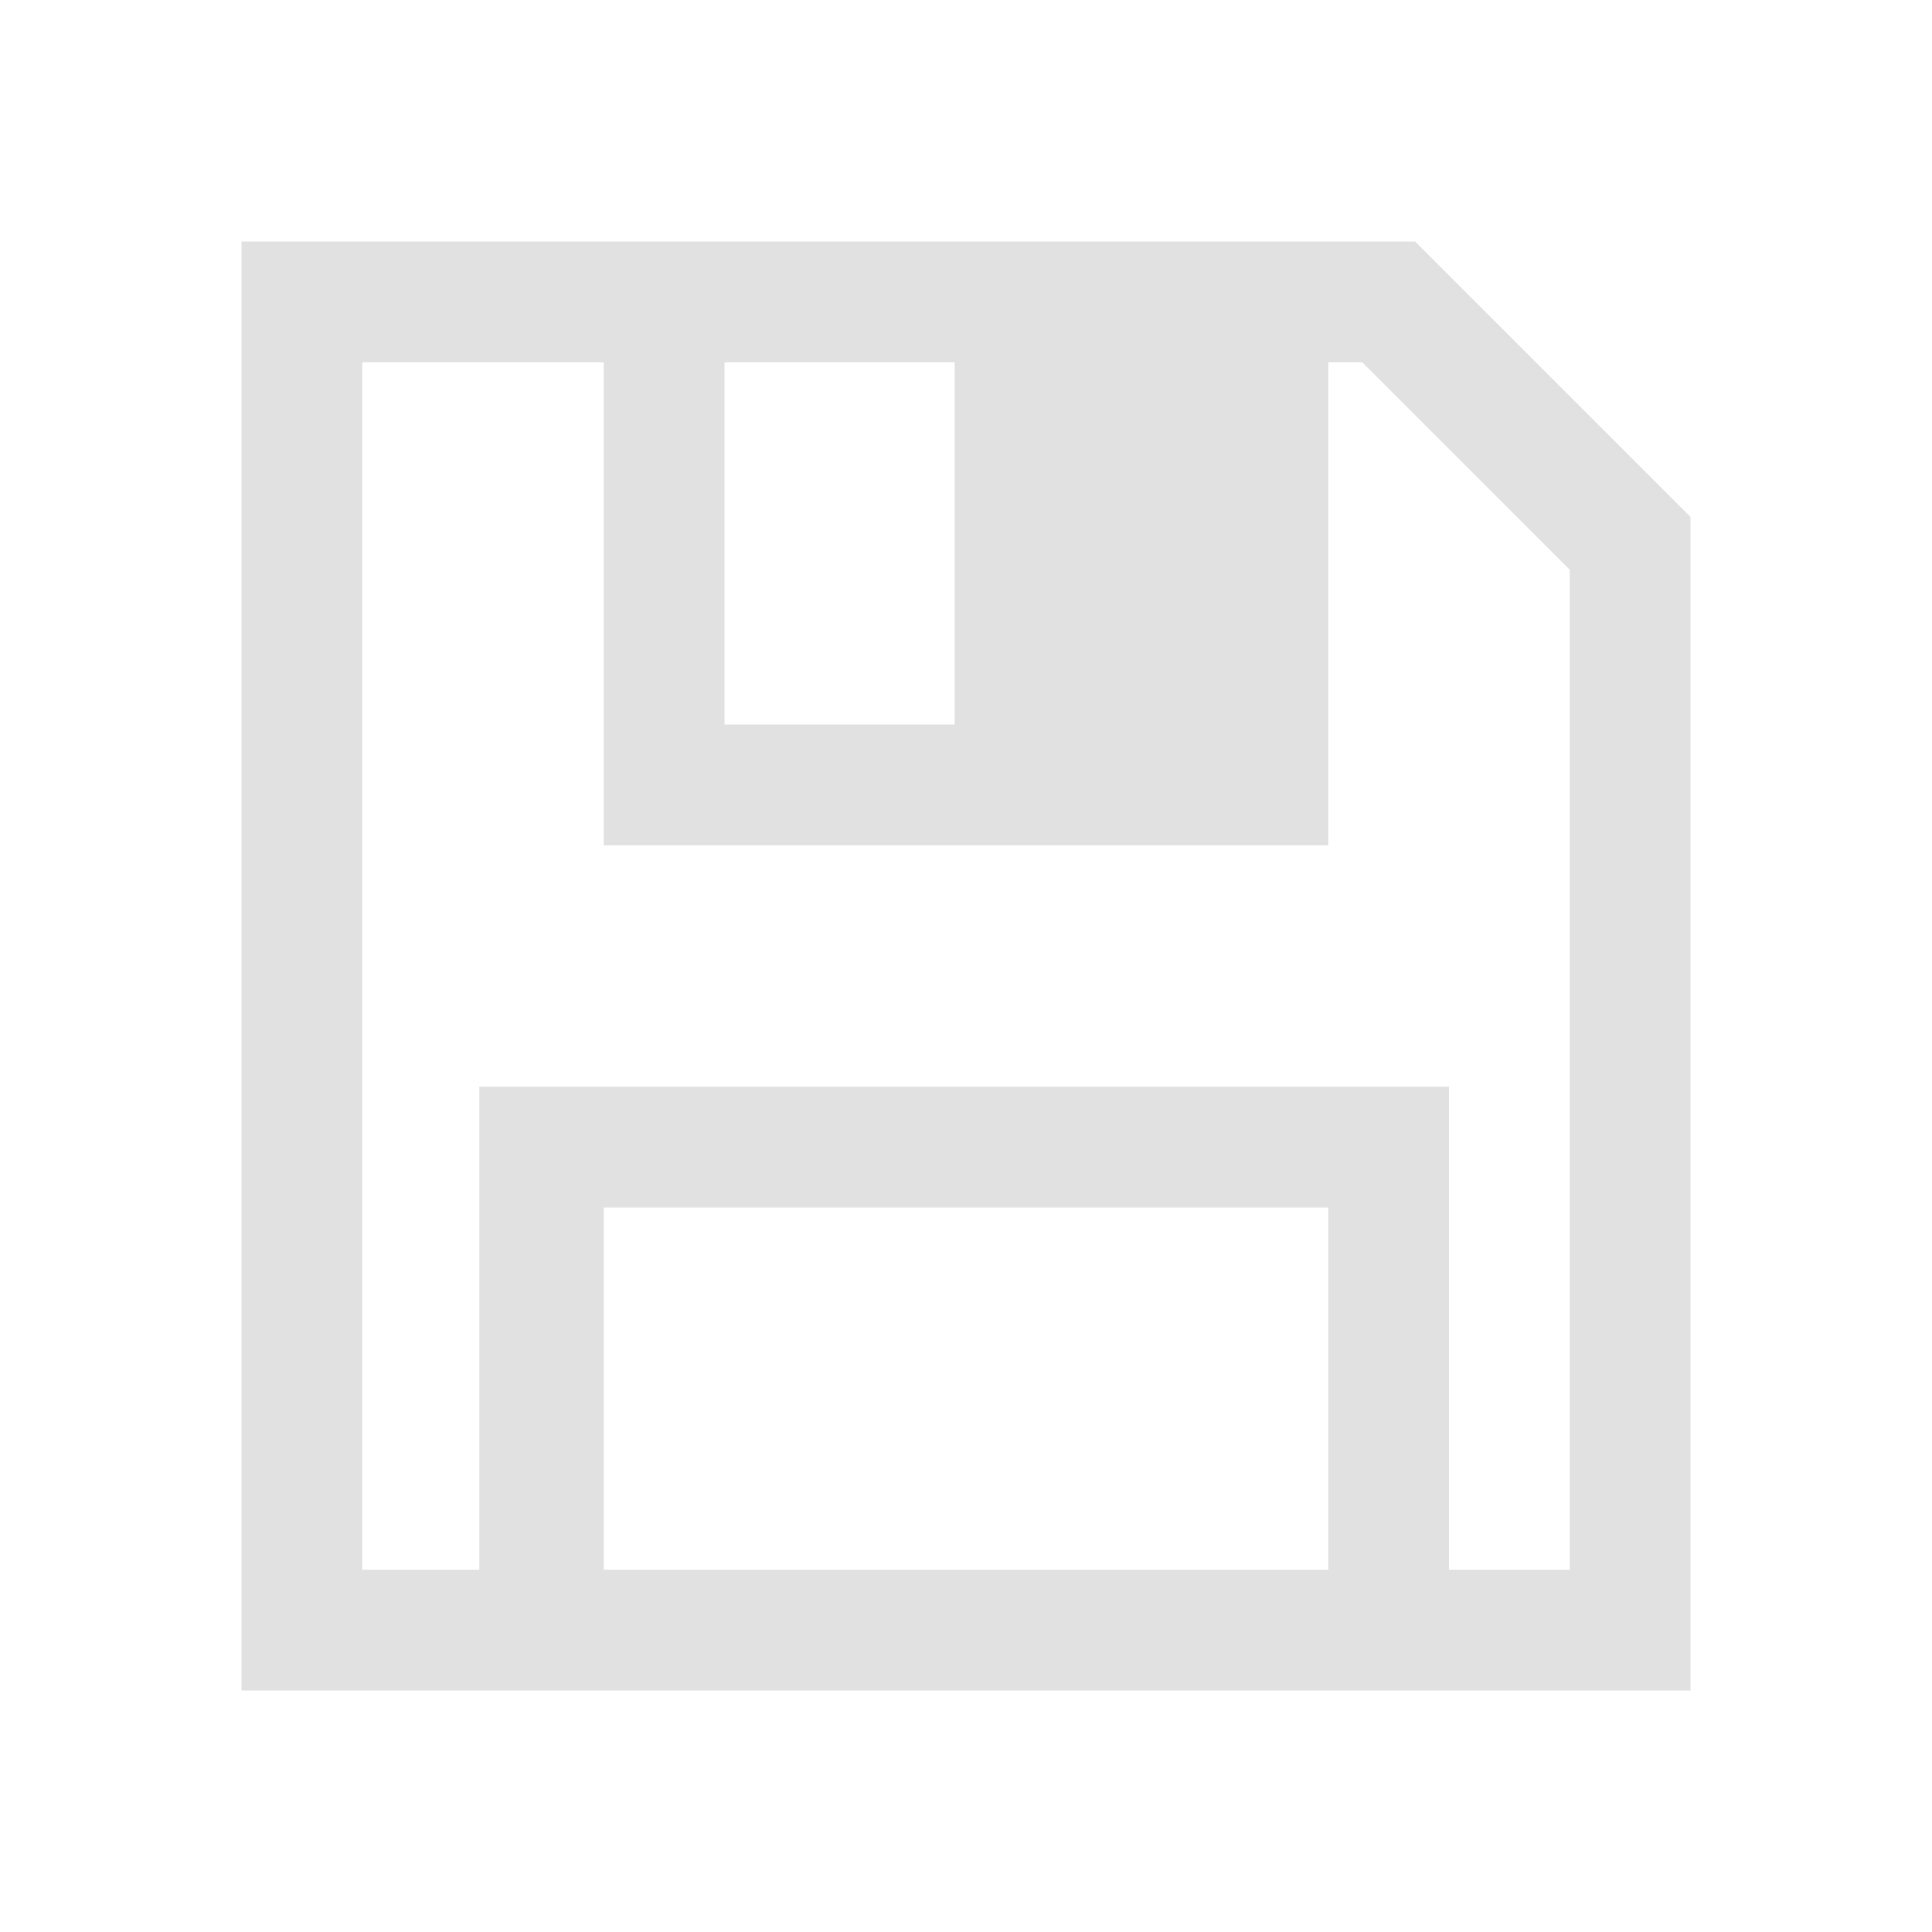
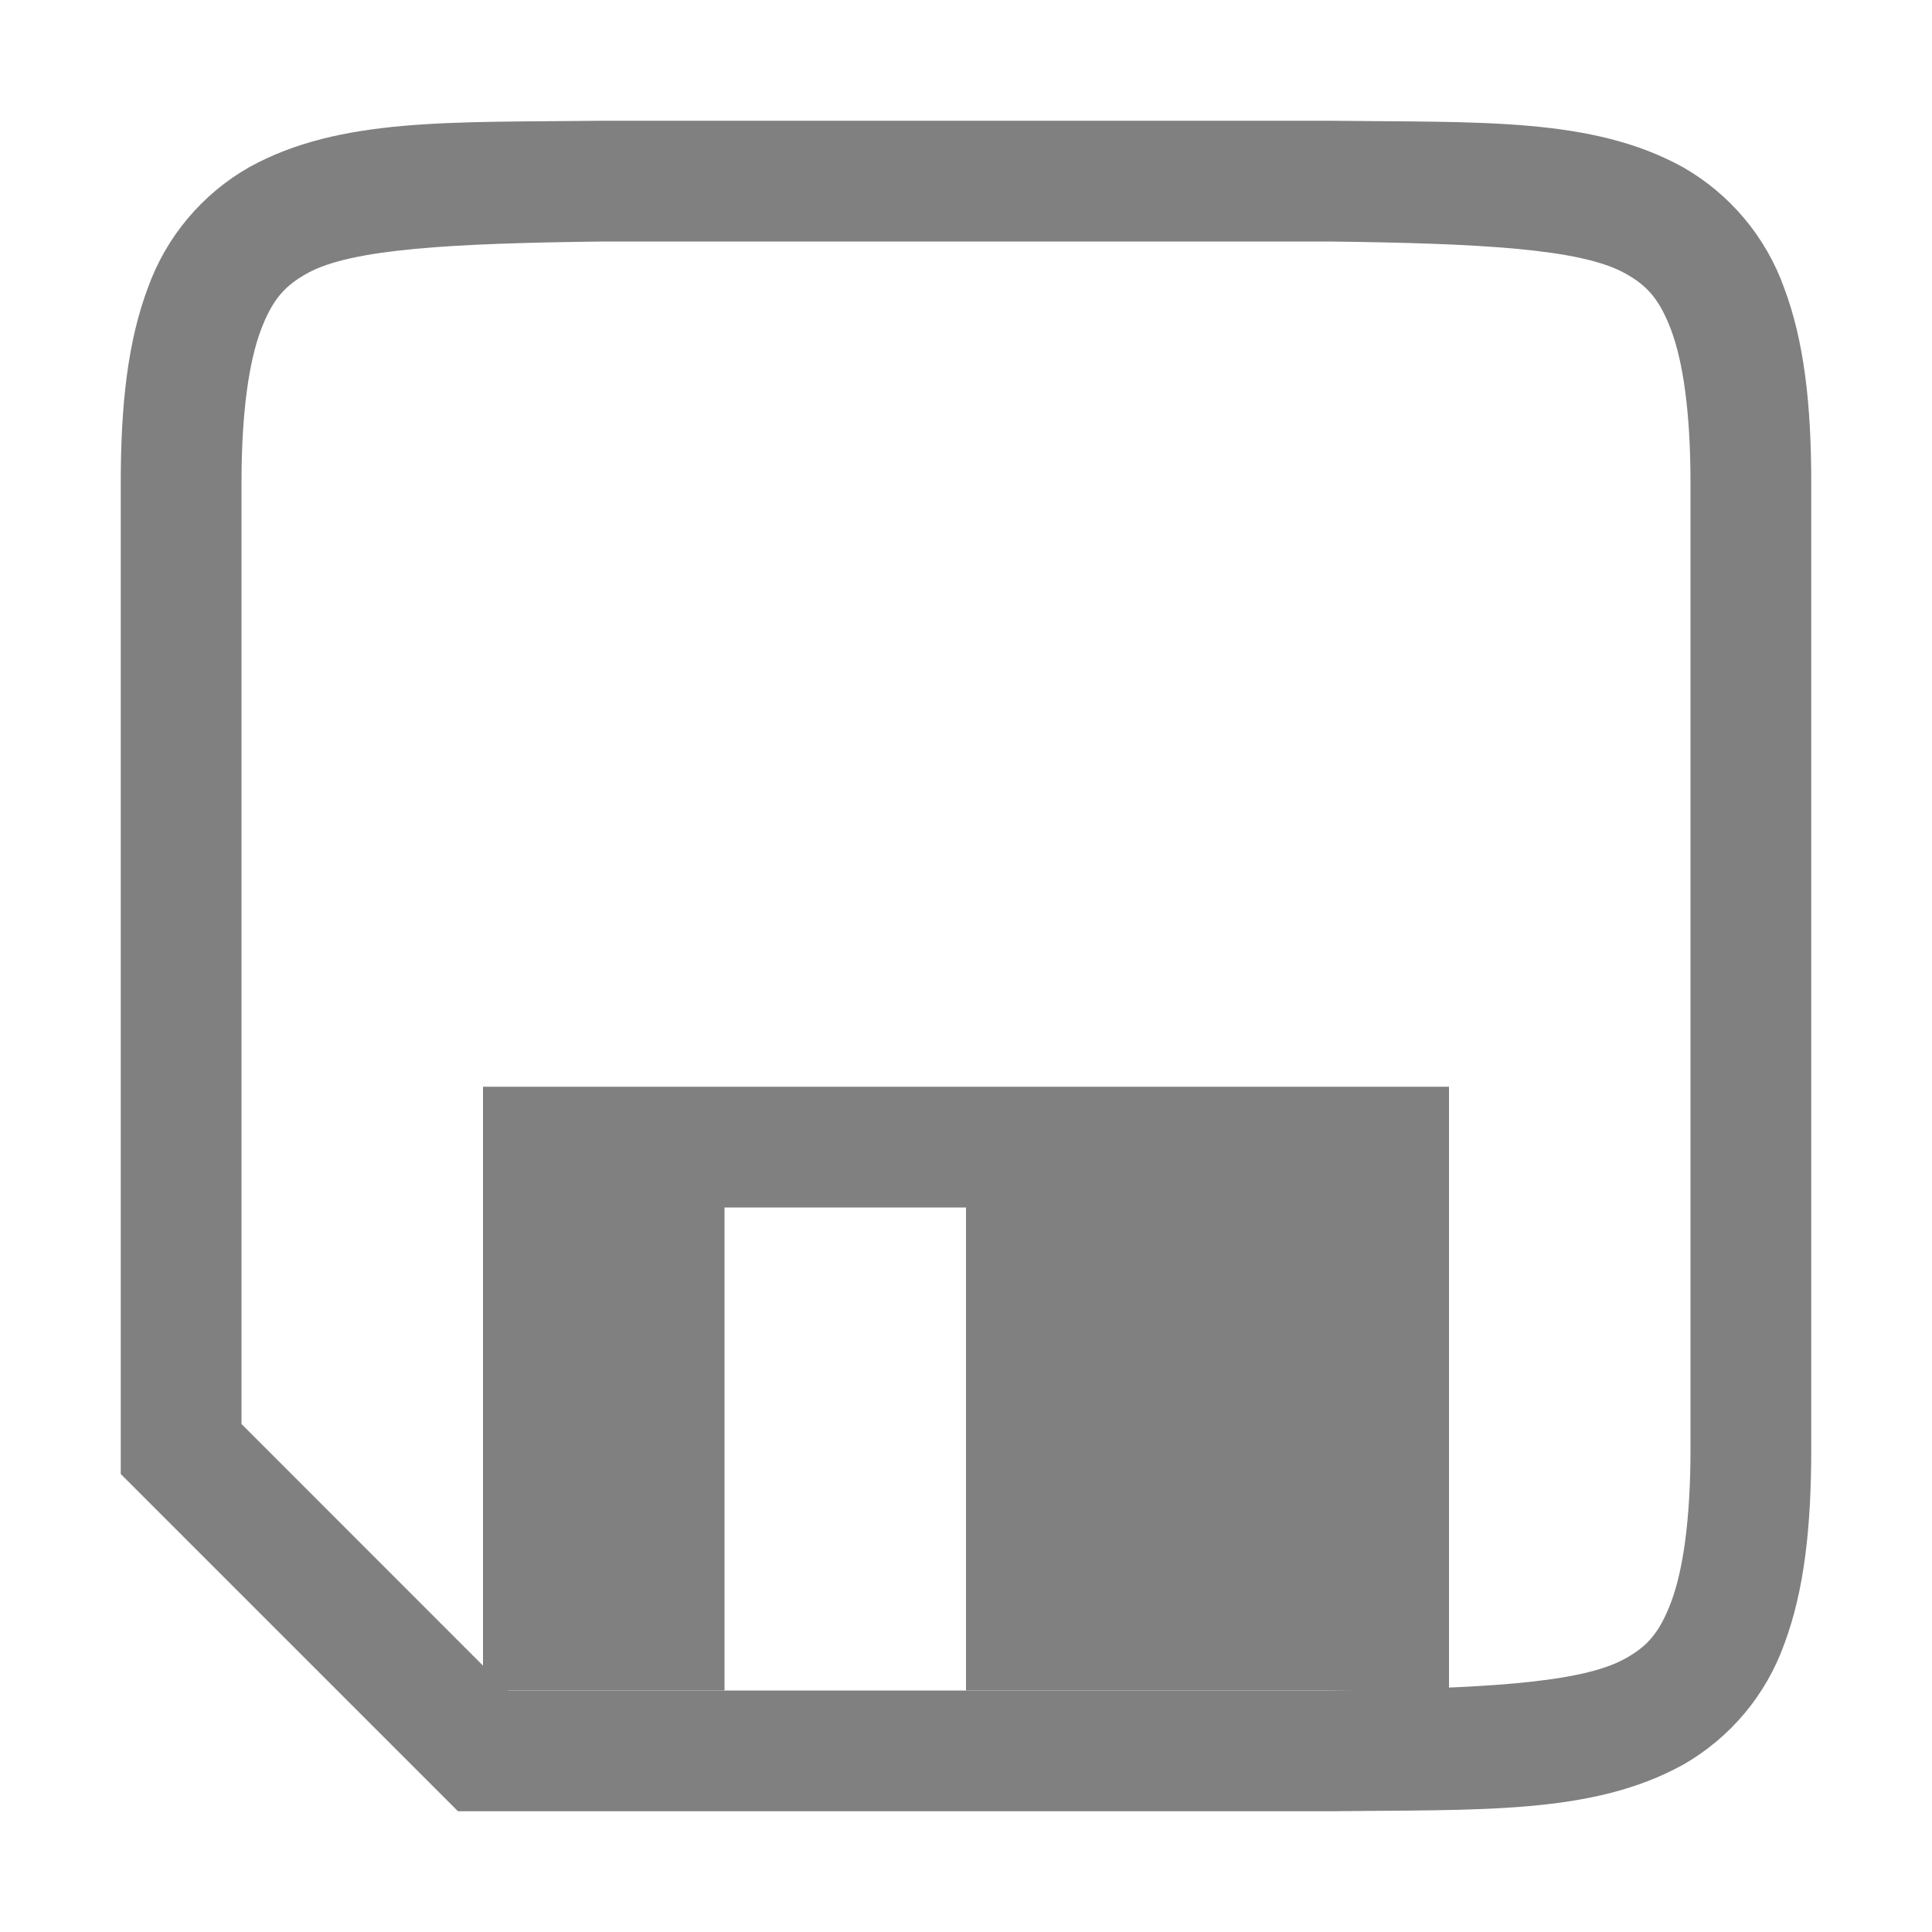
- <svg xmlns="http://www.w3.org/2000/svg" viewBox="0 0 16 16">
-   <defs id="defs3051">
-     <style type="text/css" id="current-color-scheme">
-       .ColorScheme-Text {
-         color:#e1e1e1;
-       }
-       </style>
+ <svg xmlns="http://www.w3.org/2000/svg" width="16" height="16" version="1.1">
+   <defs>
+     <style id="current-color-scheme" type="text/css">
+    .ColorScheme-Text { color:#808080; } .ColorScheme-Highlight { color:#5294e2; }
+   </style>
  </defs>
-   <path style="fill:currentColor;fill-opacity:1;stroke:none" d="M 2 2 L 2 14 L 3 14 L 4 14 L 10 14 L 11 14 L 12 14 L 14 14 L 14 4.281 L 11.719 2 L 11.688 2 L 11 2 L 4 2 L 3 2 L 2 2 z M 3 3 L 4 3 L 5 3 L 5 6 L 5 7 L 11 7 L 11 6 L 11 3 L 11.281 3 L 13 4.719 L 13 5 L 13 13 L 12 13 L 12 9 L 11 9 L 5 9 L 3.969 9 L 3.969 13 L 3 13 L 3 3 z M 6 3 L 7.906 3 L 7.906 6 L 6 6 L 6 3 z M 5 10 L 6 10 L 10 10 L 11 10 L 11 13 L 10 13 L 6 13 L 5 13 L 5 10 z " class="ColorScheme-Text" />
+   <g style="fill:currentColor" class="ColorScheme-Text">
+     <path d="M4.994 1c-1.258.015-2.179-.03-2.931.385a1.88 1.88 0 0 0-.838.998C1.06 2.822 1 3.343 1 4v8.207l.147.147L3.793 15H11.006c1.258-.015 2.179.03 2.932-.385a1.88 1.88 0 0 0 .838-.998c.164-.438.224-.96.224-1.617V4c0-.658-.06-1.178-.225-1.617a1.88 1.88 0 0 0-.837-.998c-.753-.416-1.674-.37-2.932-.385H4.998zM5 2h6c1.259.015 2.09.06 2.455.262.184.101.287.213.385.472.097.26.16.674.16 1.266v8c0 .592-.063 1.006-.16 1.266-.098.26-.201.371-.385.472-.367.203-1.197.247-2.46.262H4.206L2 11.793V4c0-.592.063-1.006.16-1.266.098-.26.204-.371.387-.472C2.913 2.06 3.742 2.015 5 2z" />
+     <path d="M4 9v5h2v-4h2v4h4V9z" />
+   </g>
</svg>
